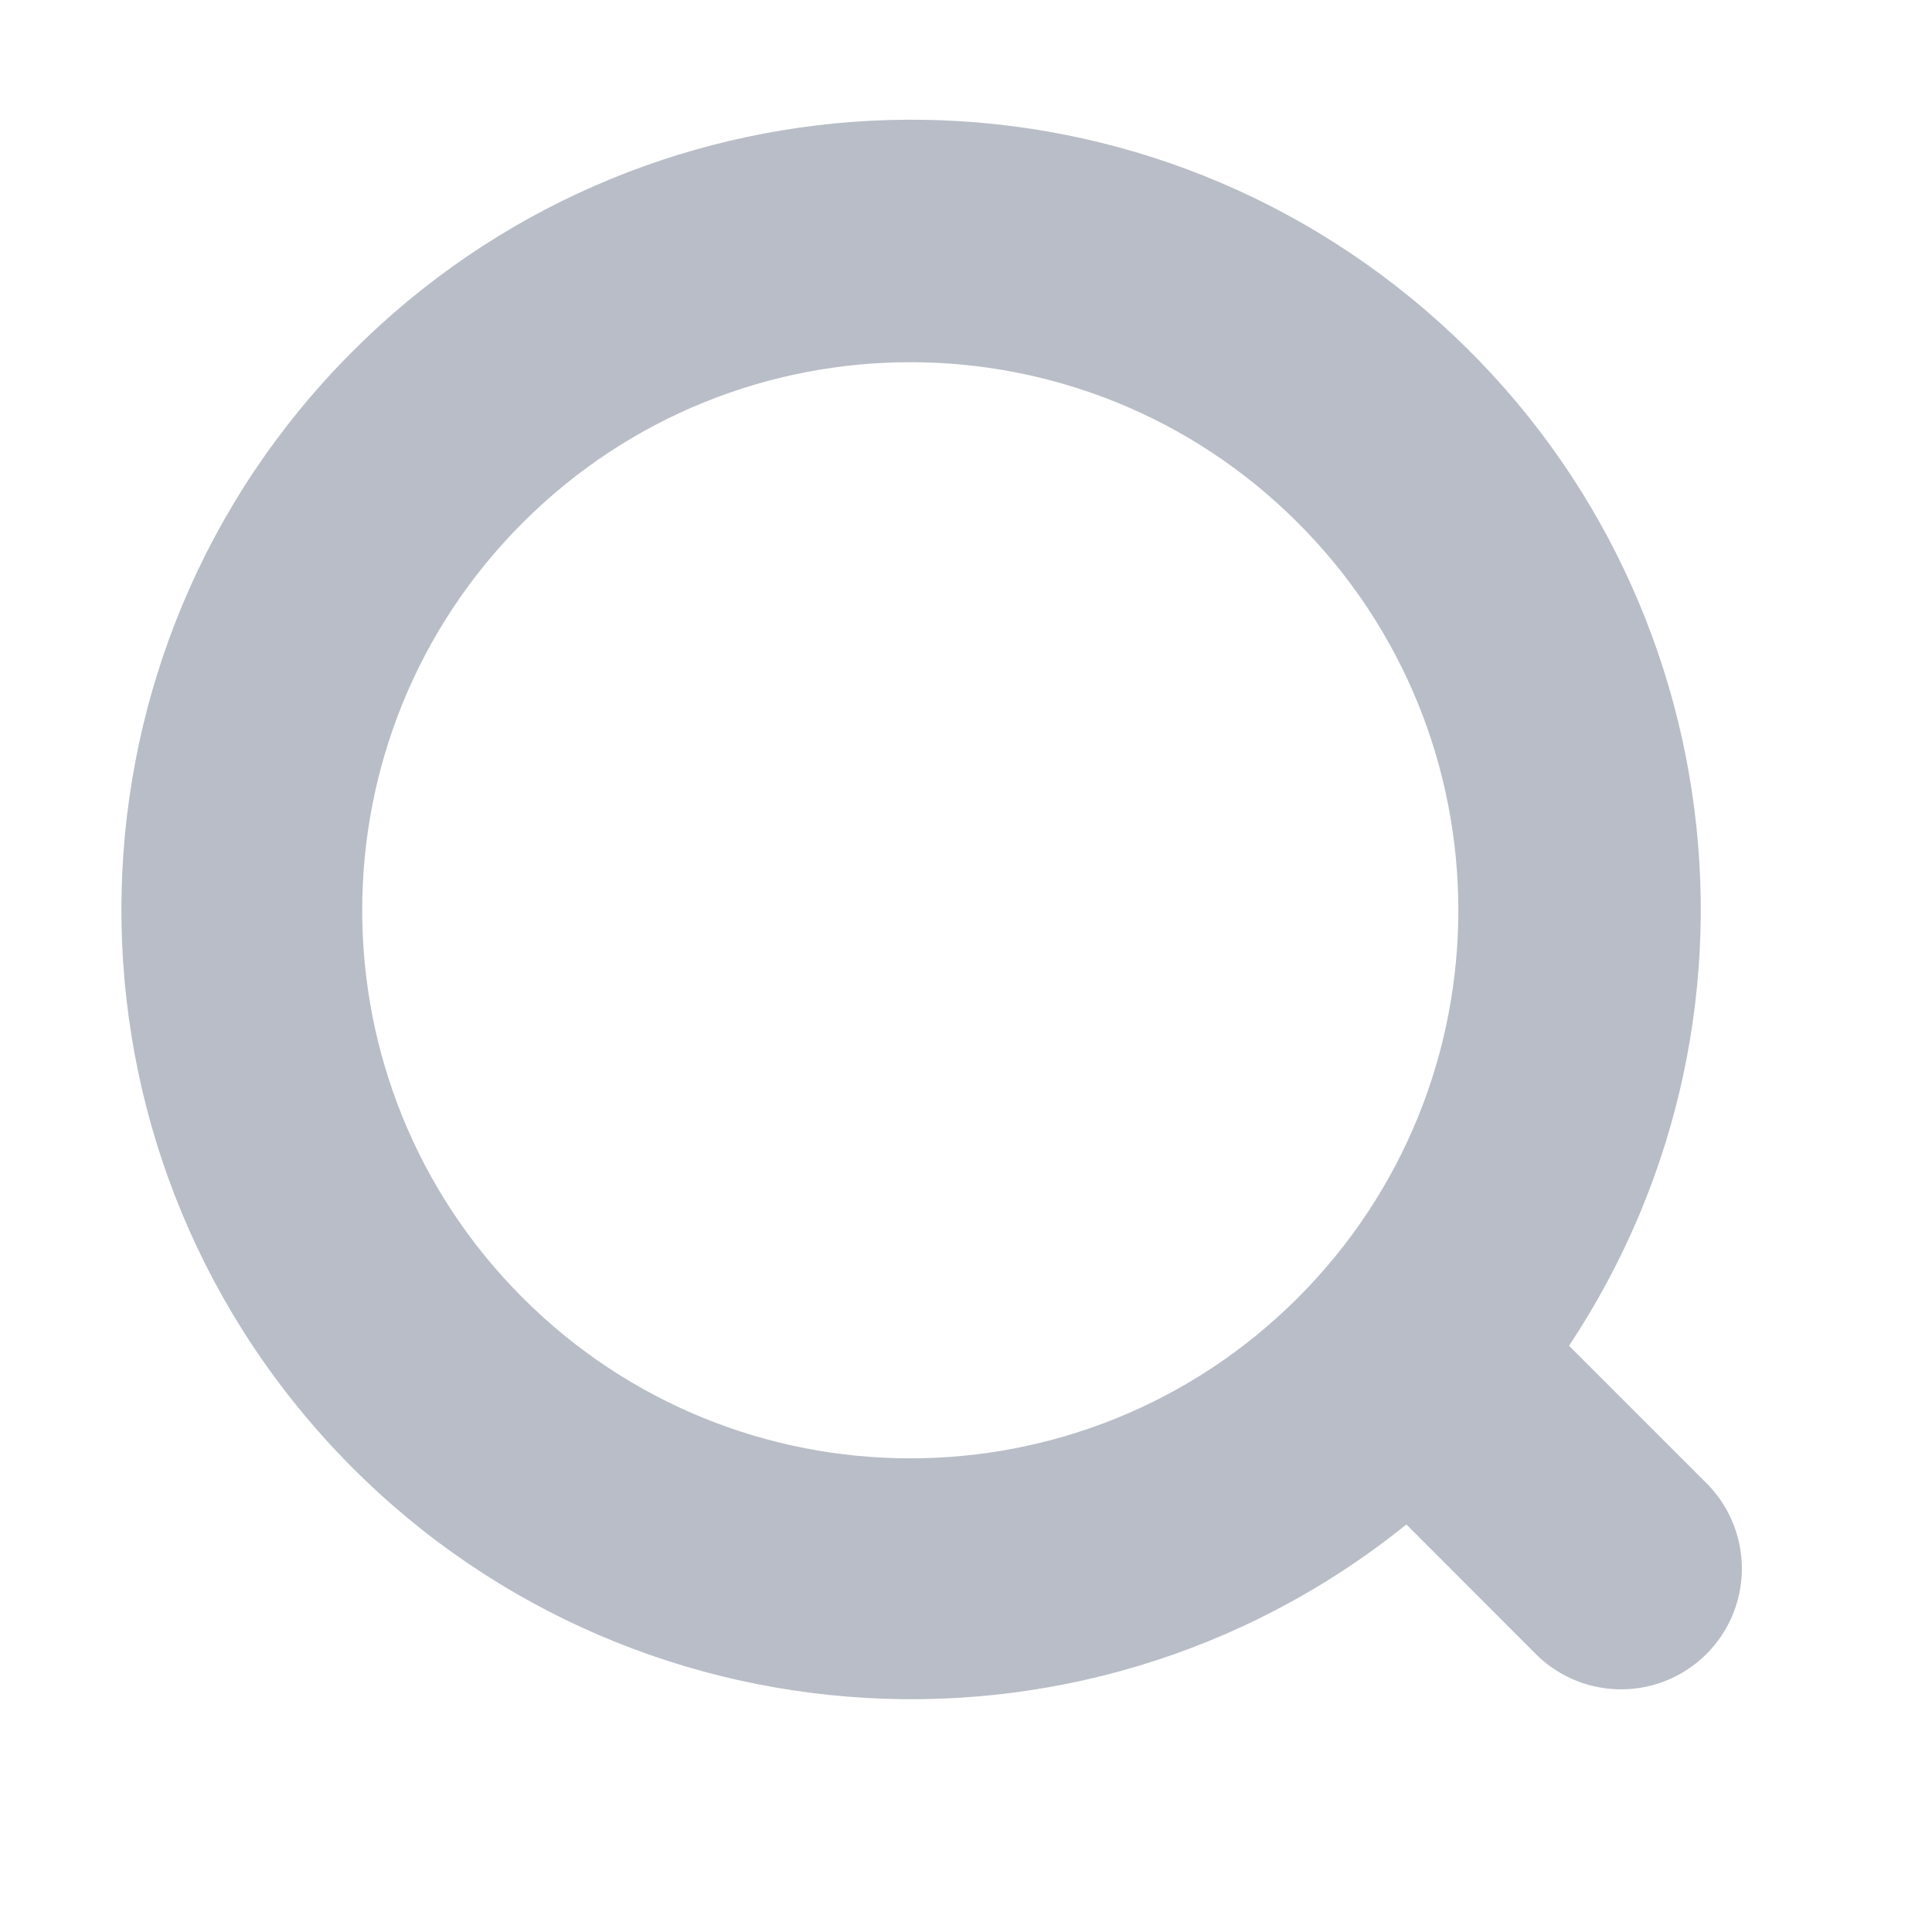
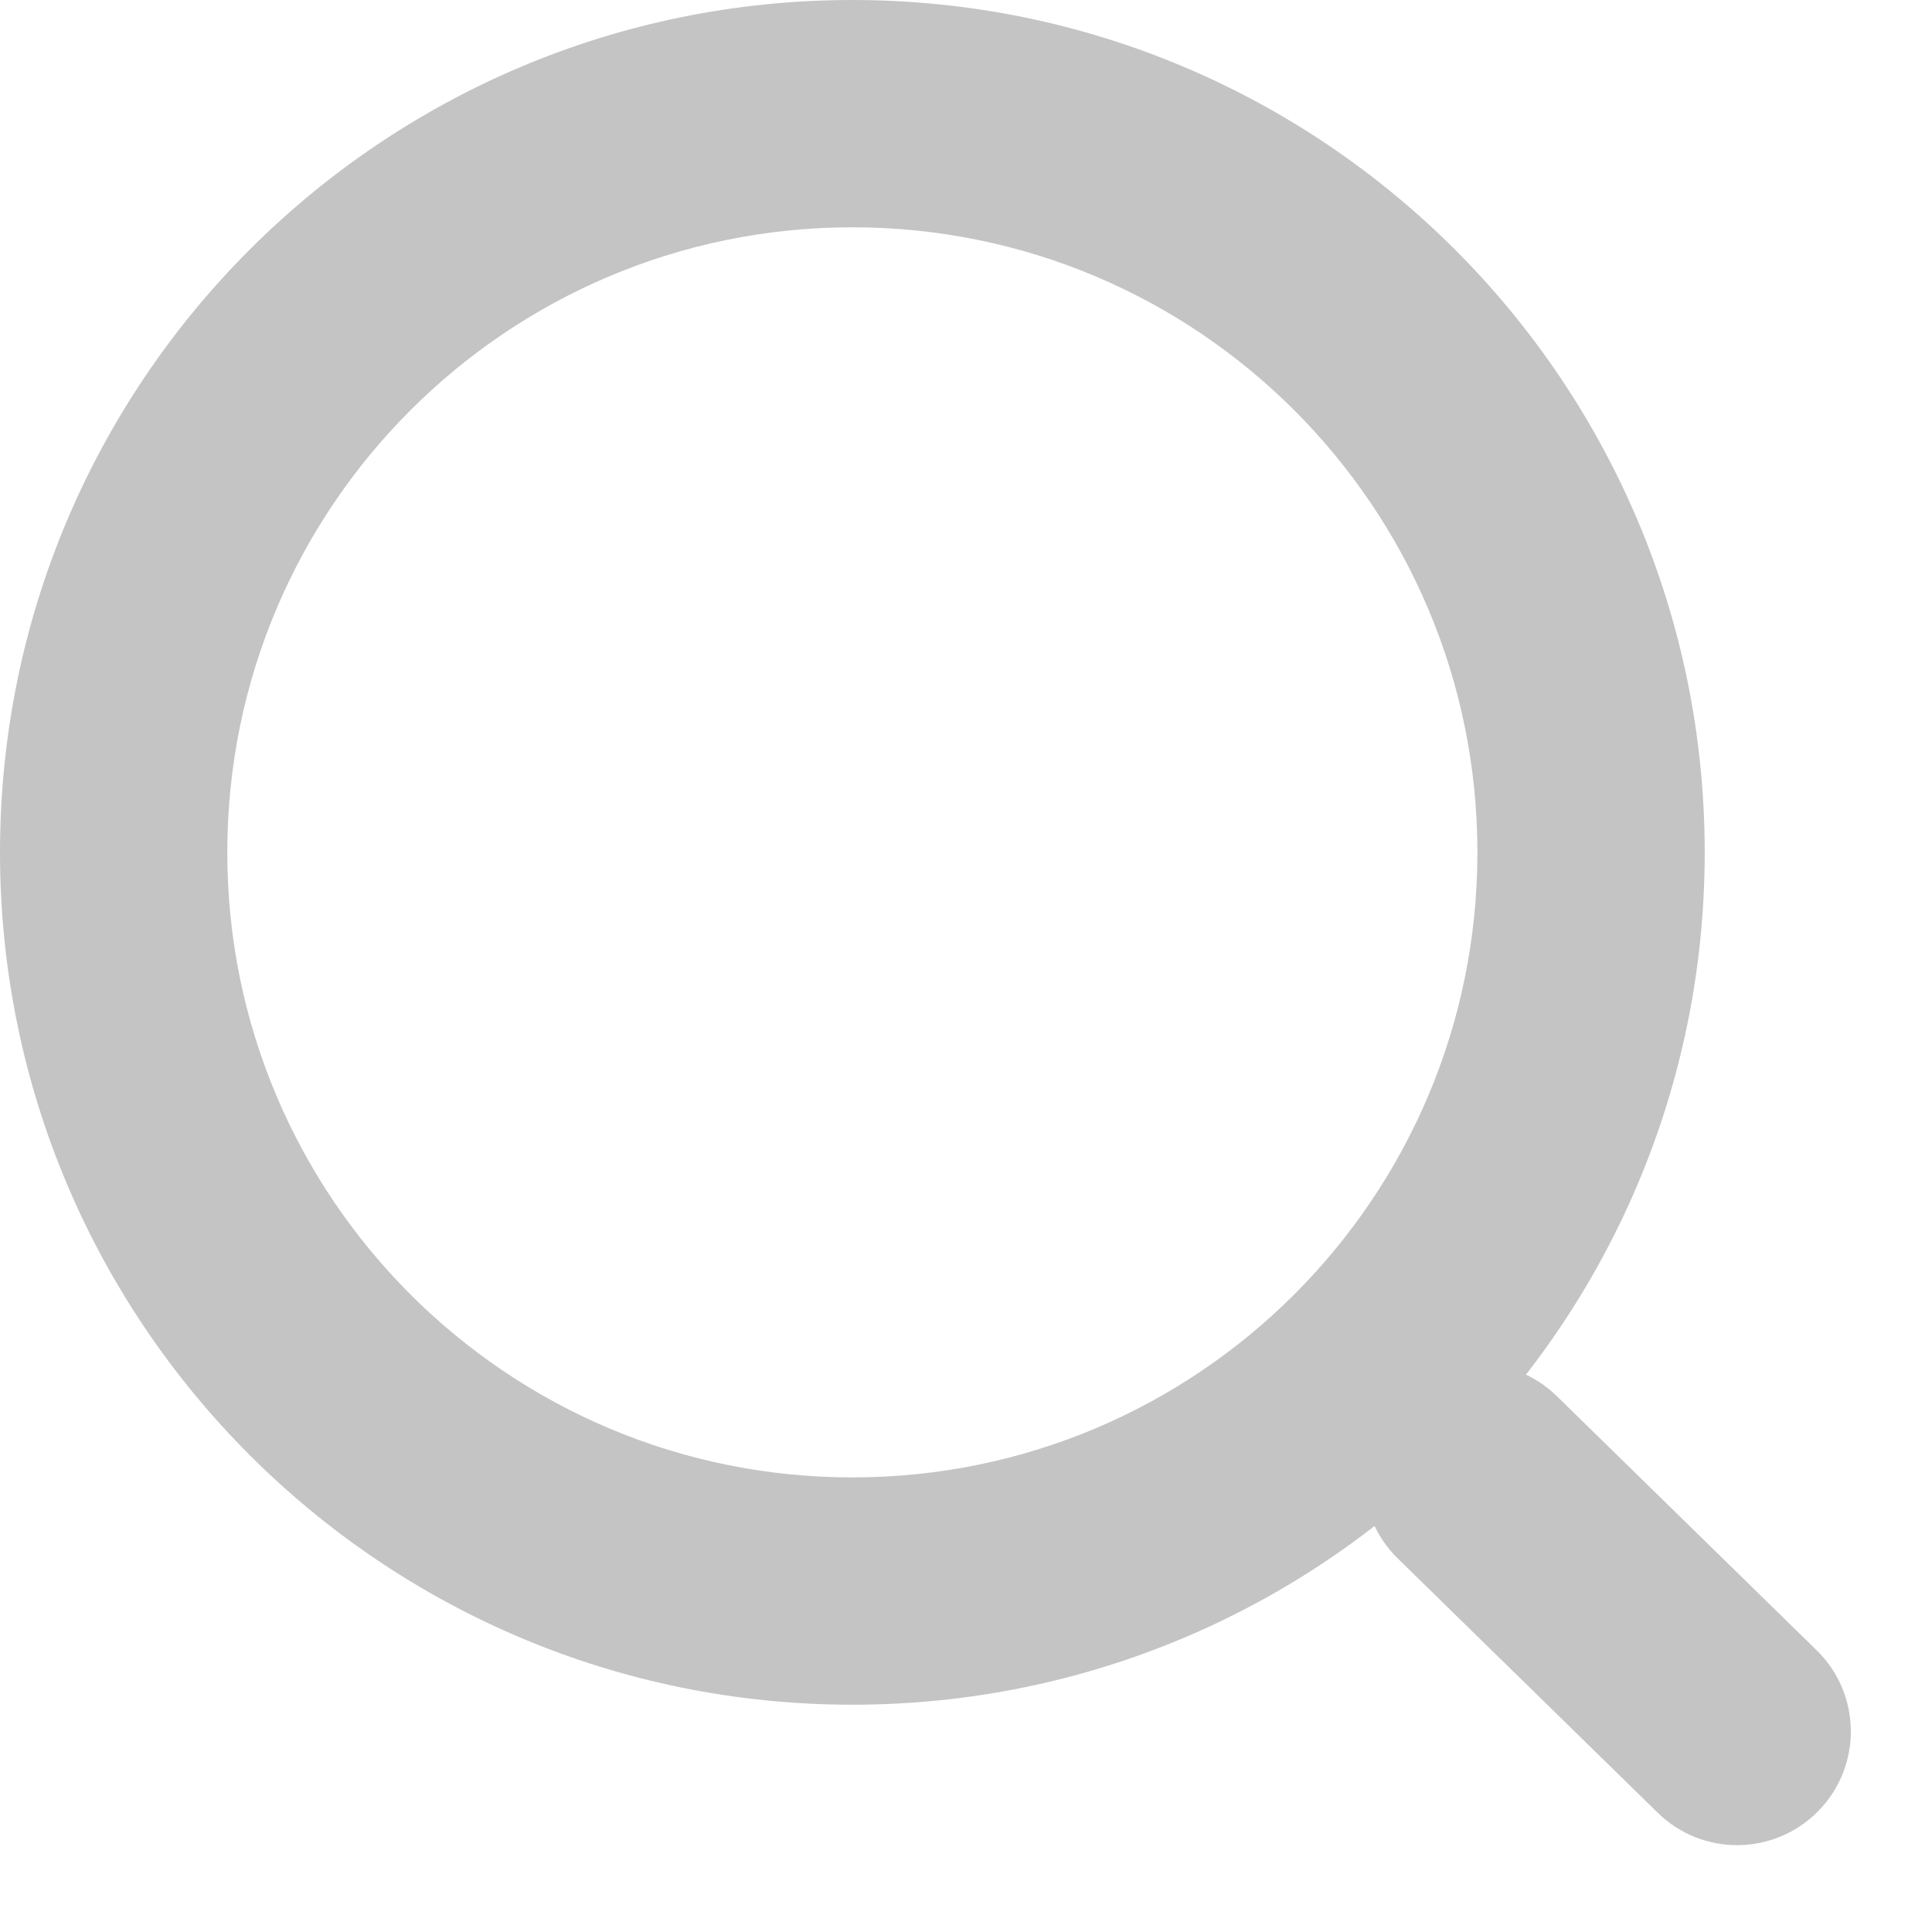
- <svg xmlns="http://www.w3.org/2000/svg" width="16" height="16" fill="none">
-   <path fill-rule="evenodd" clip-rule="evenodd" d="M2.915 2.915a6.539 6.539 0 0 0 8.732 9.71l1.059 1.06a1 1 0 1 0 1.414-1.414l-1.126-1.126a6.538 6.538 0 0 0-10.079-8.23zm1.414 7.833a4.538 4.538 0 1 1 6.419-6.419 4.538 4.538 0 0 1-6.419 6.419z" fill="#B8BDC7" />
+ <svg xmlns="http://www.w3.org/2000/svg" fill="none" height="17" viewBox="0 0 17 17" width="17">
+   <g clip-rule="evenodd" fill="#c4c4c4" fill-rule="evenodd">
+     <path d="m7.5 13c3.038 0 5.5-2.462 5.5-5.5 0-3.038-2.462-5.5-5.5-5.5-3.038 0-5.5 2.462-5.5 5.5 0 3.038 2.462 5.5 5.5 5.5zm7.5-5.5c0 4.142-3.358 7.5-7.5 7.5-4.142 0-7.5-3.358-7.5-7.5 0-4.142 3.358-7.5 7.5-7.5 4.142 0 7.5 3.358 7.5 7.5z" />
+     <path d="m12.285 12.301c.386-.395 1.019-.402 1.414-.016l2.286 2.236c.395.386.402 1.019.015 1.414s-1.019.402-1.414.015l-2.286-2.236c-.395-.386-.402-1.019-.016-1.414z" />
+   </g>
</svg>
